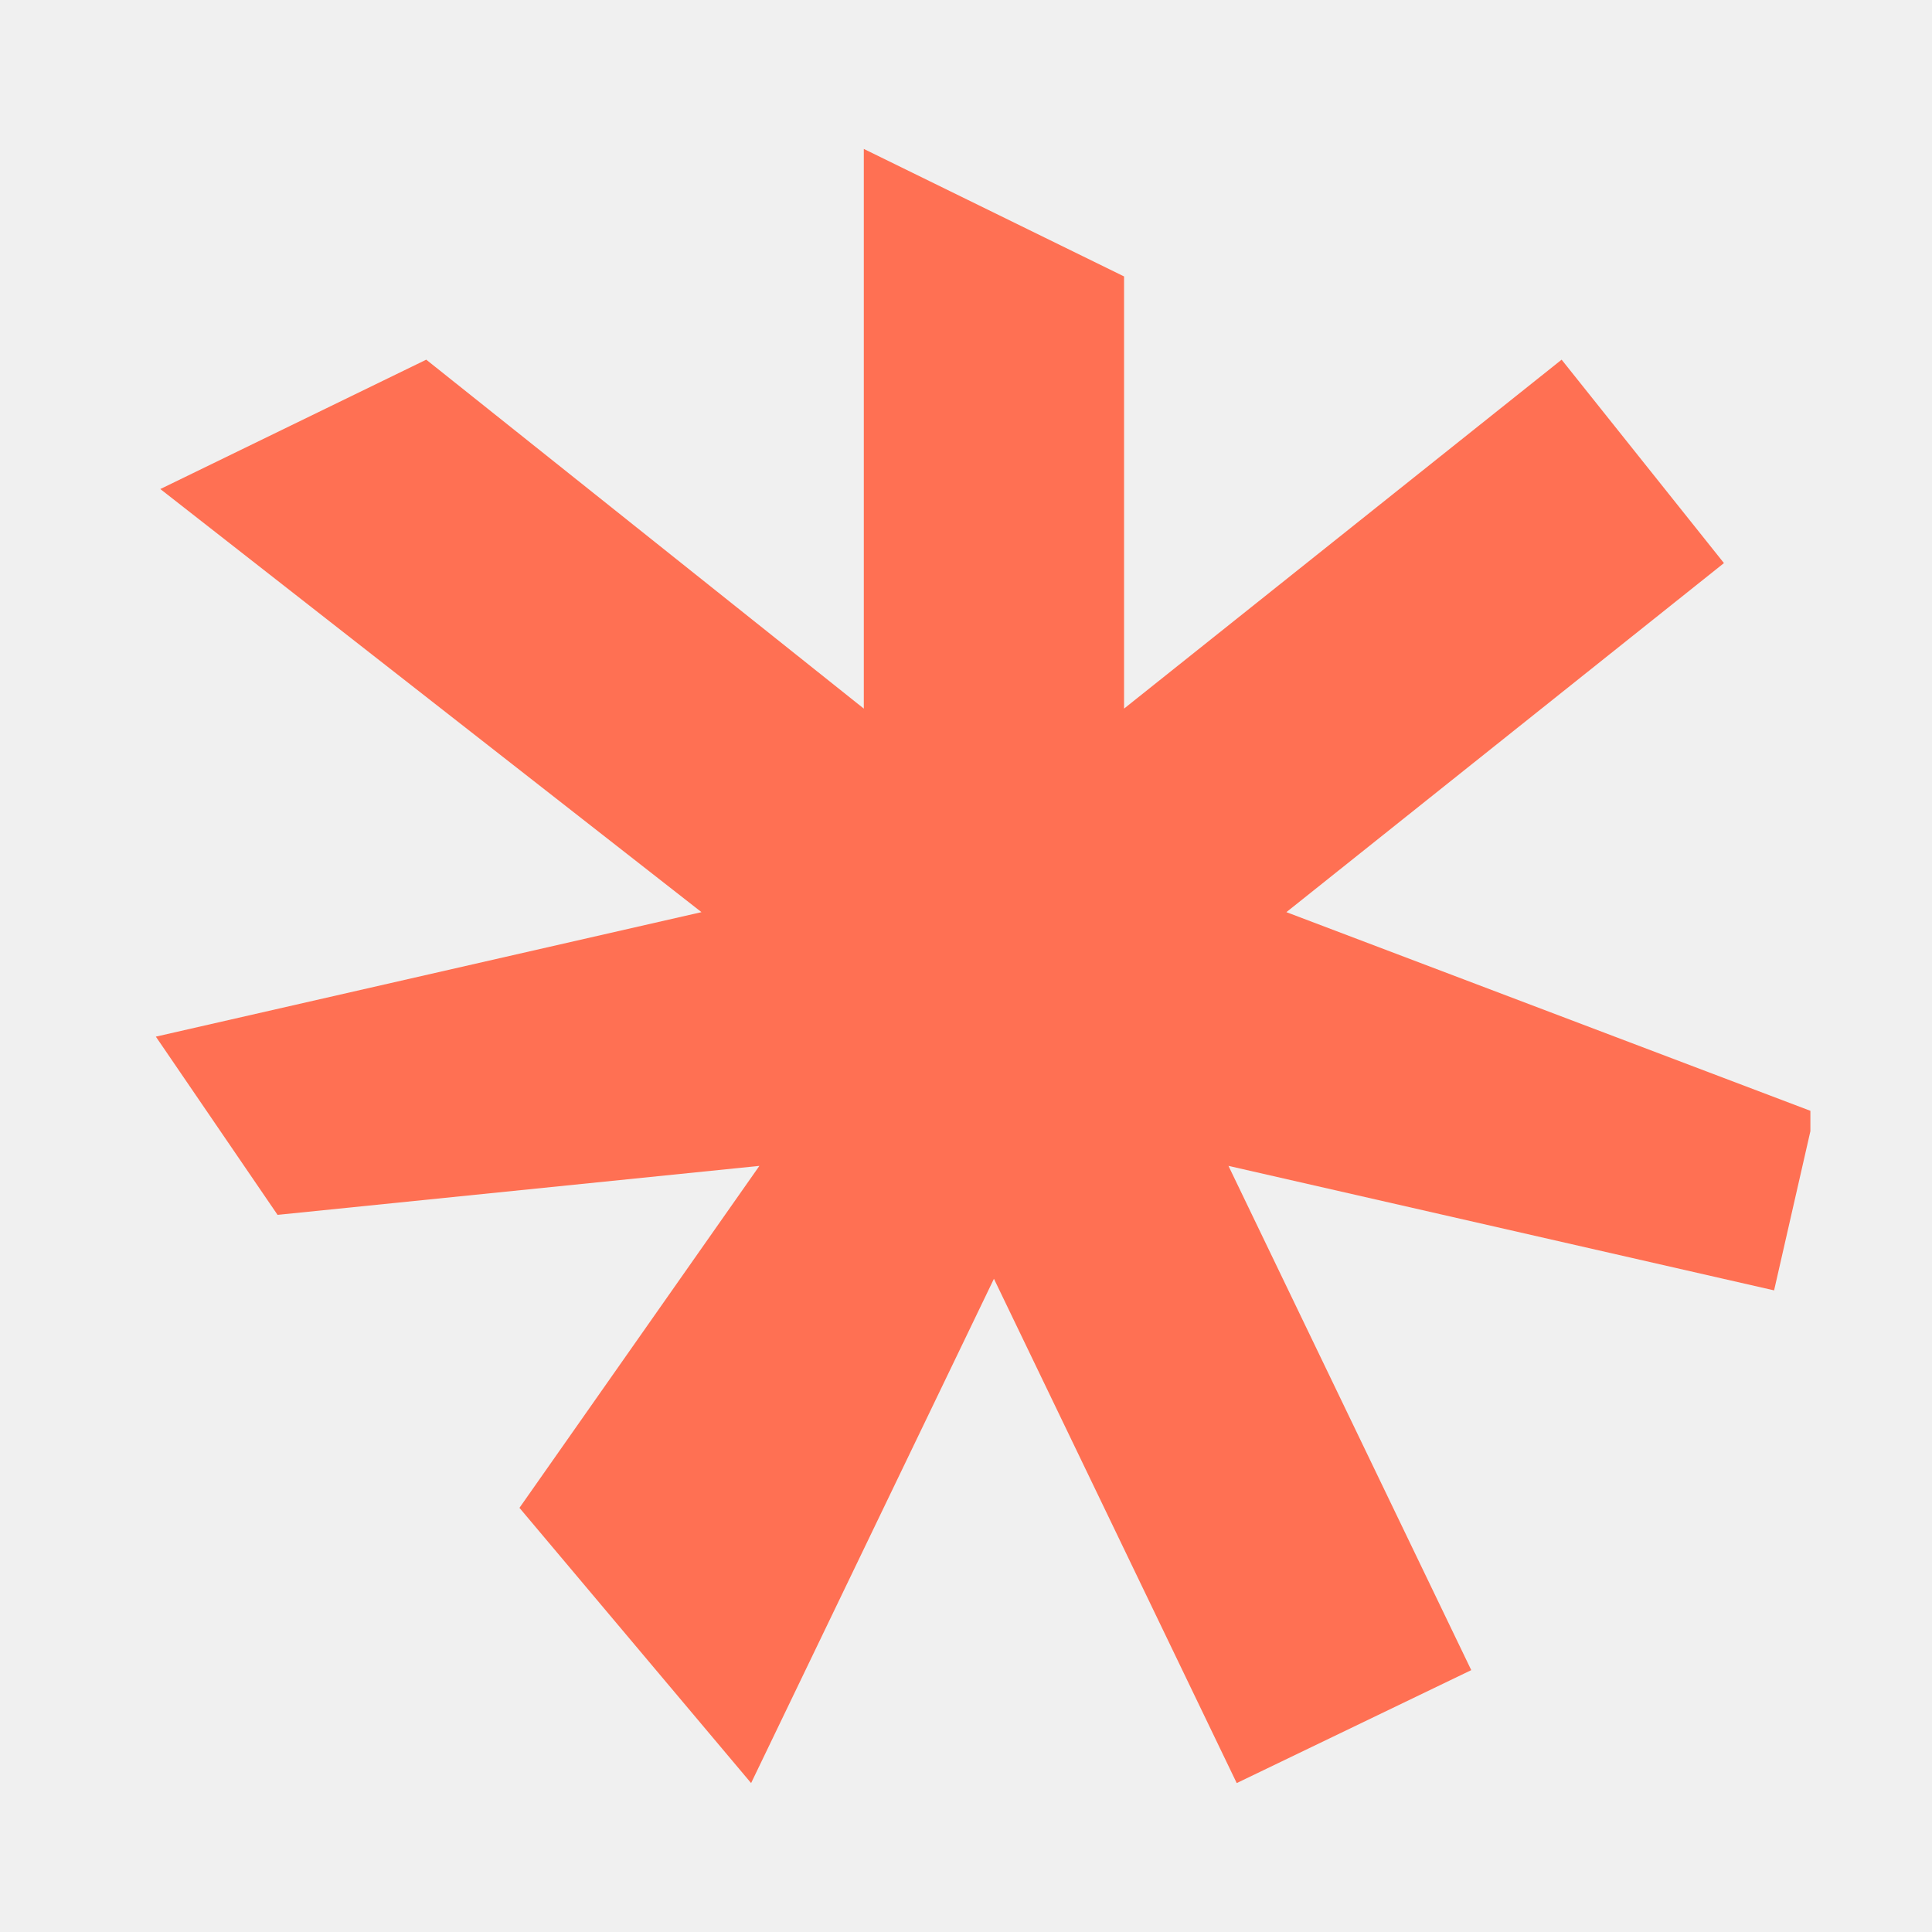
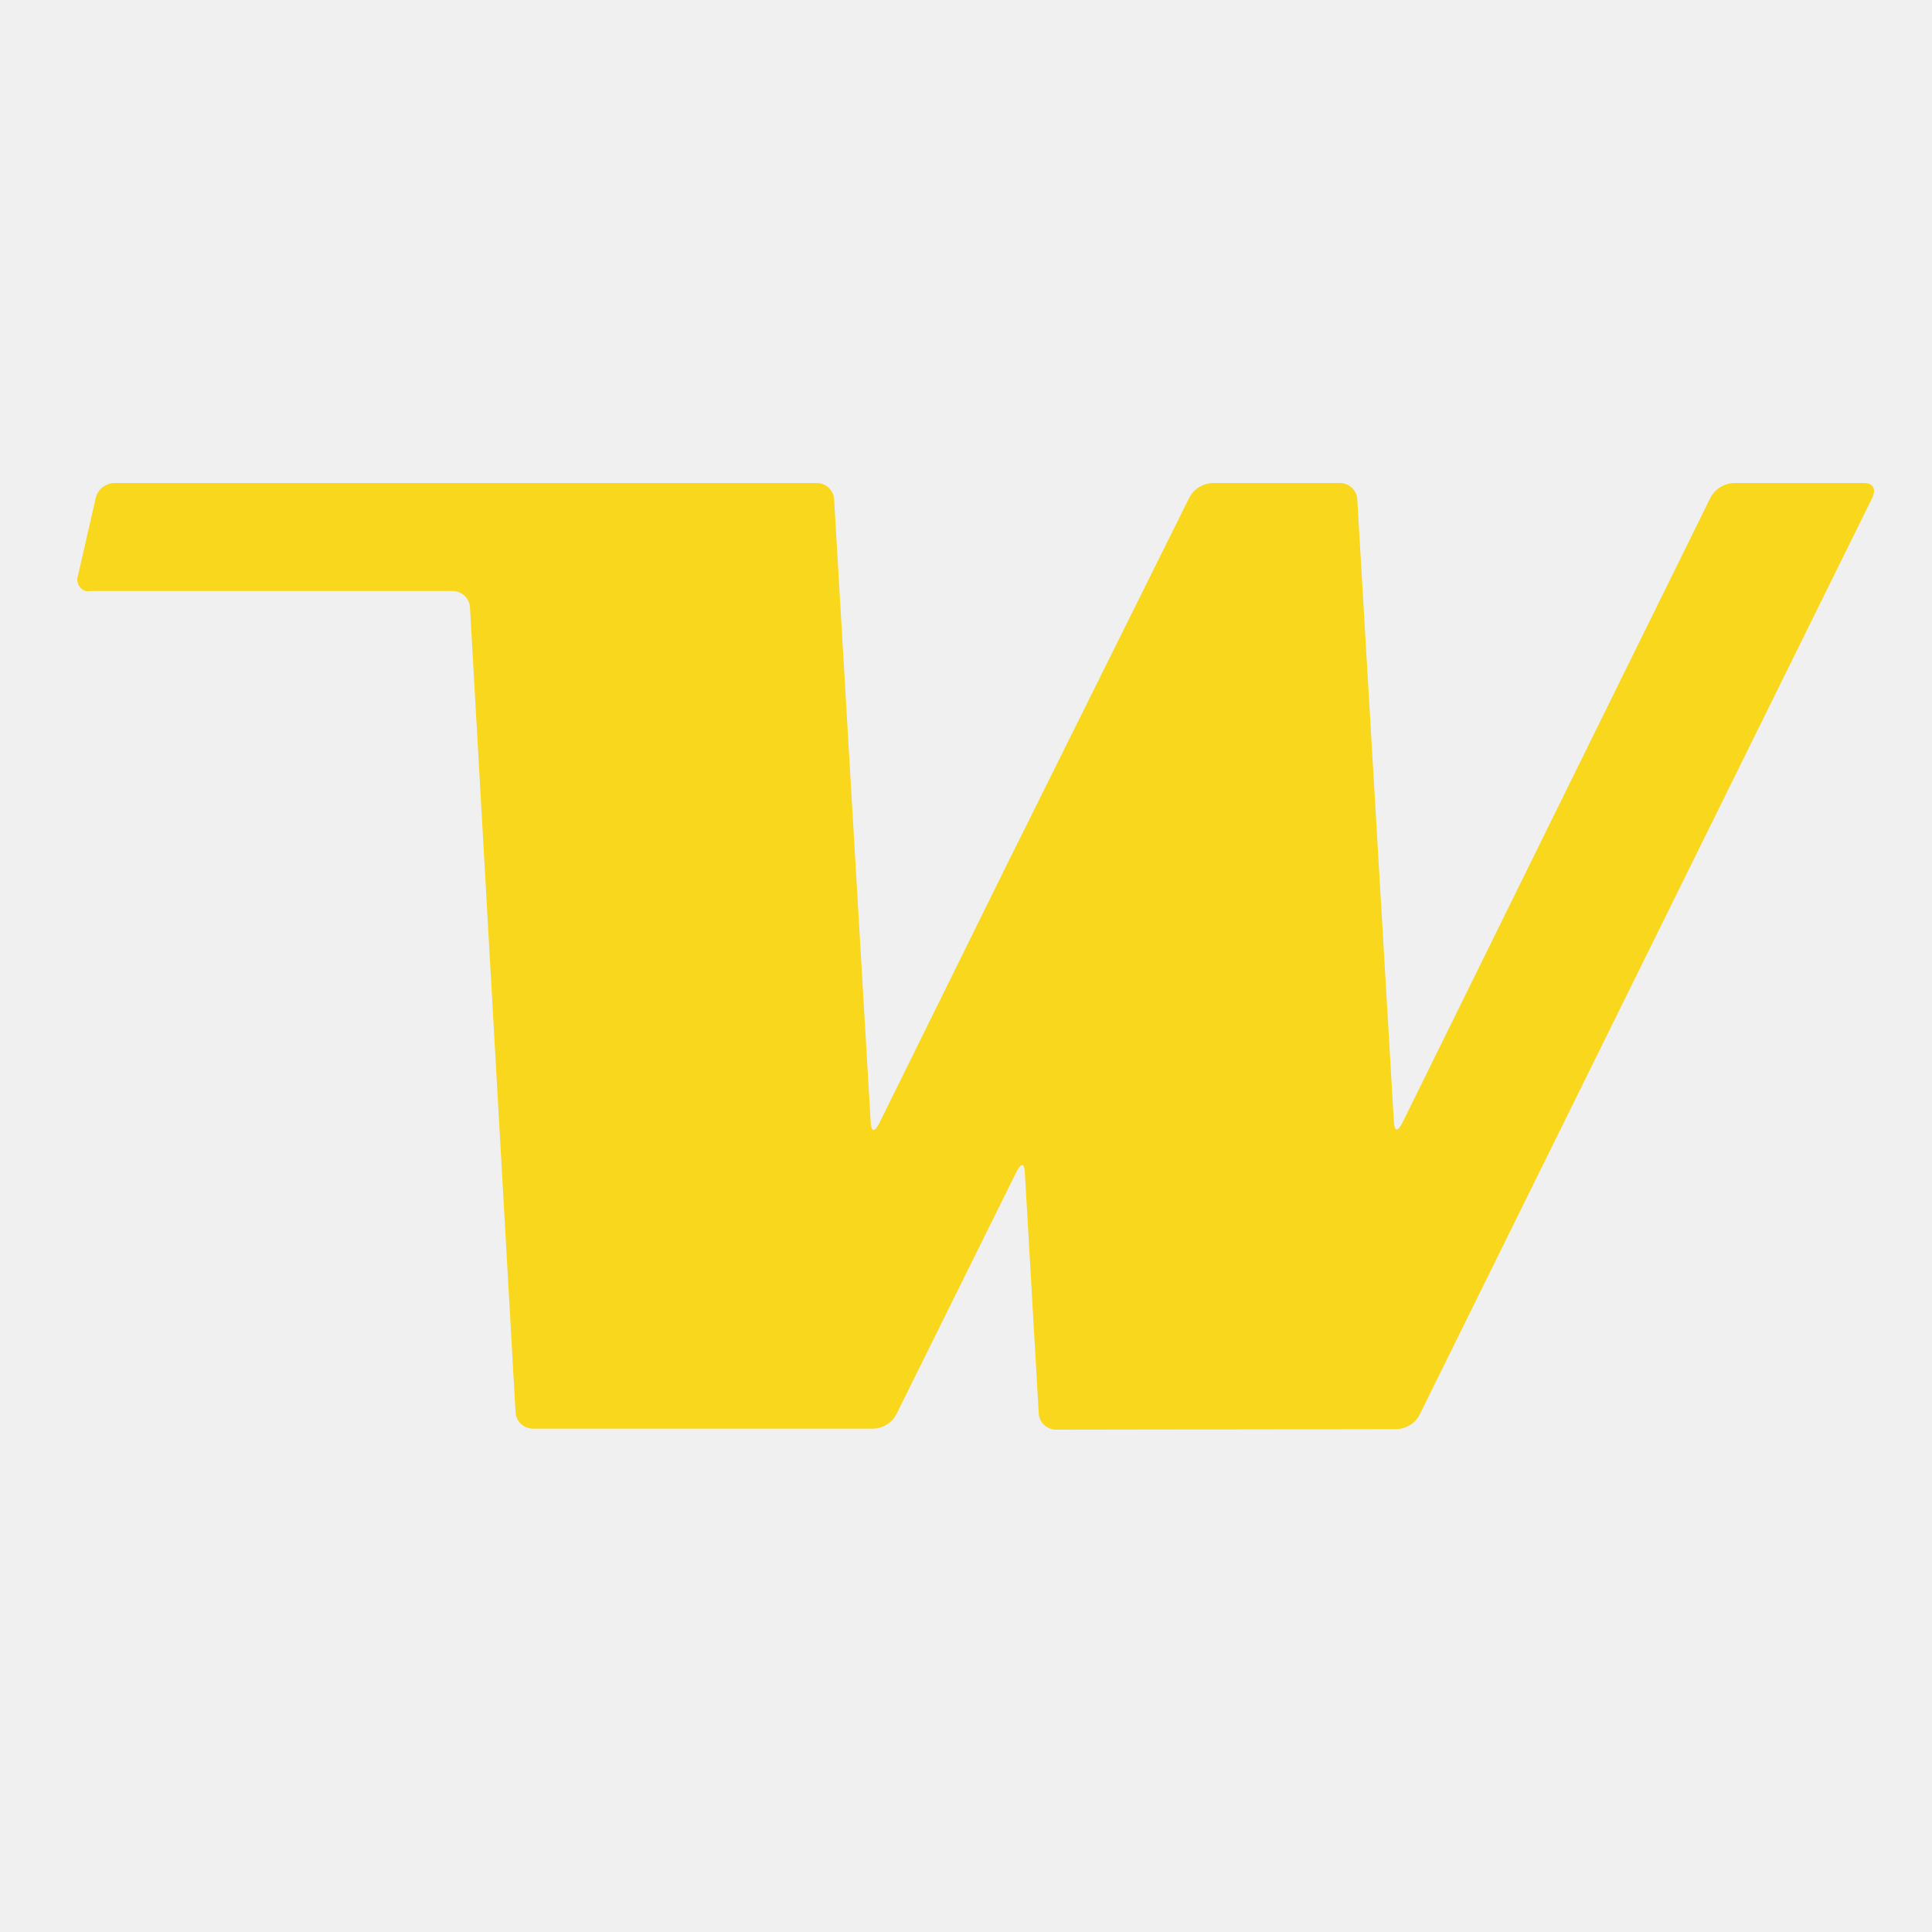
- <svg xmlns="http://www.w3.org/2000/svg" width="48" height="48" viewBox="0 0 48 48" fill="none">
-   <g clip-path="url(#clip0_4945_2079)">
-     <path d="M3.872 25.755L6.896 30.183L18.867 28.966L12.906 37.462L18.661 44.3L24.694 31.771L30.726 44.3L36.553 41.494L30.521 28.966L44.077 32.059L45.085 27.638L31.96 22.662L42.831 13.99L38.798 8.936L27.927 17.605V6.868L21.461 3.7V17.605L10.59 8.936L3.983 12.15L17.428 22.662L3.872 25.755Z" fill="#FF7053" />
-   </g>
-   <defs>
-     <clipPath id="clip0_4945_2079">
-       <rect width="42" height="42" fill="white" transform="translate(2.97852 3)" />
-     </clipPath>
-   </defs>
+ <svg xmlns="http://www.w3.org/2000/svg" width="100" height="100" viewBox="0 0 100 100" fill="none">
+   <path d="M72.267 73.973C72.516 73.968 72.759 73.897 72.97 73.768C73.182 73.639 73.355 73.457 73.47 73.241L96.921 25.741C96.921 25.741 97.286 25 96.447 25H89.745C89.496 25.009 89.254 25.083 89.042 25.213C88.831 25.343 88.658 25.525 88.542 25.741L72.567 58.158C72.567 58.158 72.203 58.89 72.148 58.077L70.251 25.822C70.233 25.597 70.129 25.388 69.96 25.236C69.791 25.084 69.57 24.999 69.34 25H62.775C62.526 25.008 62.285 25.08 62.074 25.209C61.862 25.337 61.689 25.518 61.571 25.732L52.098 44.789L45.488 58.185C45.488 58.185 45.123 58.917 45.068 58.104L43.172 25.822C43.153 25.597 43.049 25.388 42.88 25.236C42.711 25.084 42.49 24.999 42.26 25H5.953C5.718 24.999 5.49 25.078 5.307 25.223C5.124 25.367 4.998 25.57 4.95 25.795L4.038 29.787C4.009 29.864 3.997 29.947 4.001 30.03C4.005 30.113 4.026 30.194 4.062 30.269C4.099 30.344 4.15 30.411 4.213 30.466C4.276 30.521 4.35 30.563 4.43 30.59C4.523 30.608 4.62 30.608 4.713 30.59H23.413C23.643 30.59 23.865 30.674 24.034 30.826C24.203 30.978 24.307 31.188 24.325 31.412L26.687 73.134C26.707 73.356 26.812 73.563 26.981 73.714C27.15 73.864 27.37 73.947 27.599 73.946H45.187C45.436 73.941 45.679 73.87 45.891 73.741C46.102 73.612 46.275 73.43 46.39 73.214L52.636 60.605C52.636 60.605 53.001 59.872 53.046 60.685L53.767 73.187C53.787 73.41 53.892 73.617 54.061 73.767C54.23 73.918 54.45 74.001 54.678 74L72.267 73.973Z" fill="#F8D71C" />
</svg>
